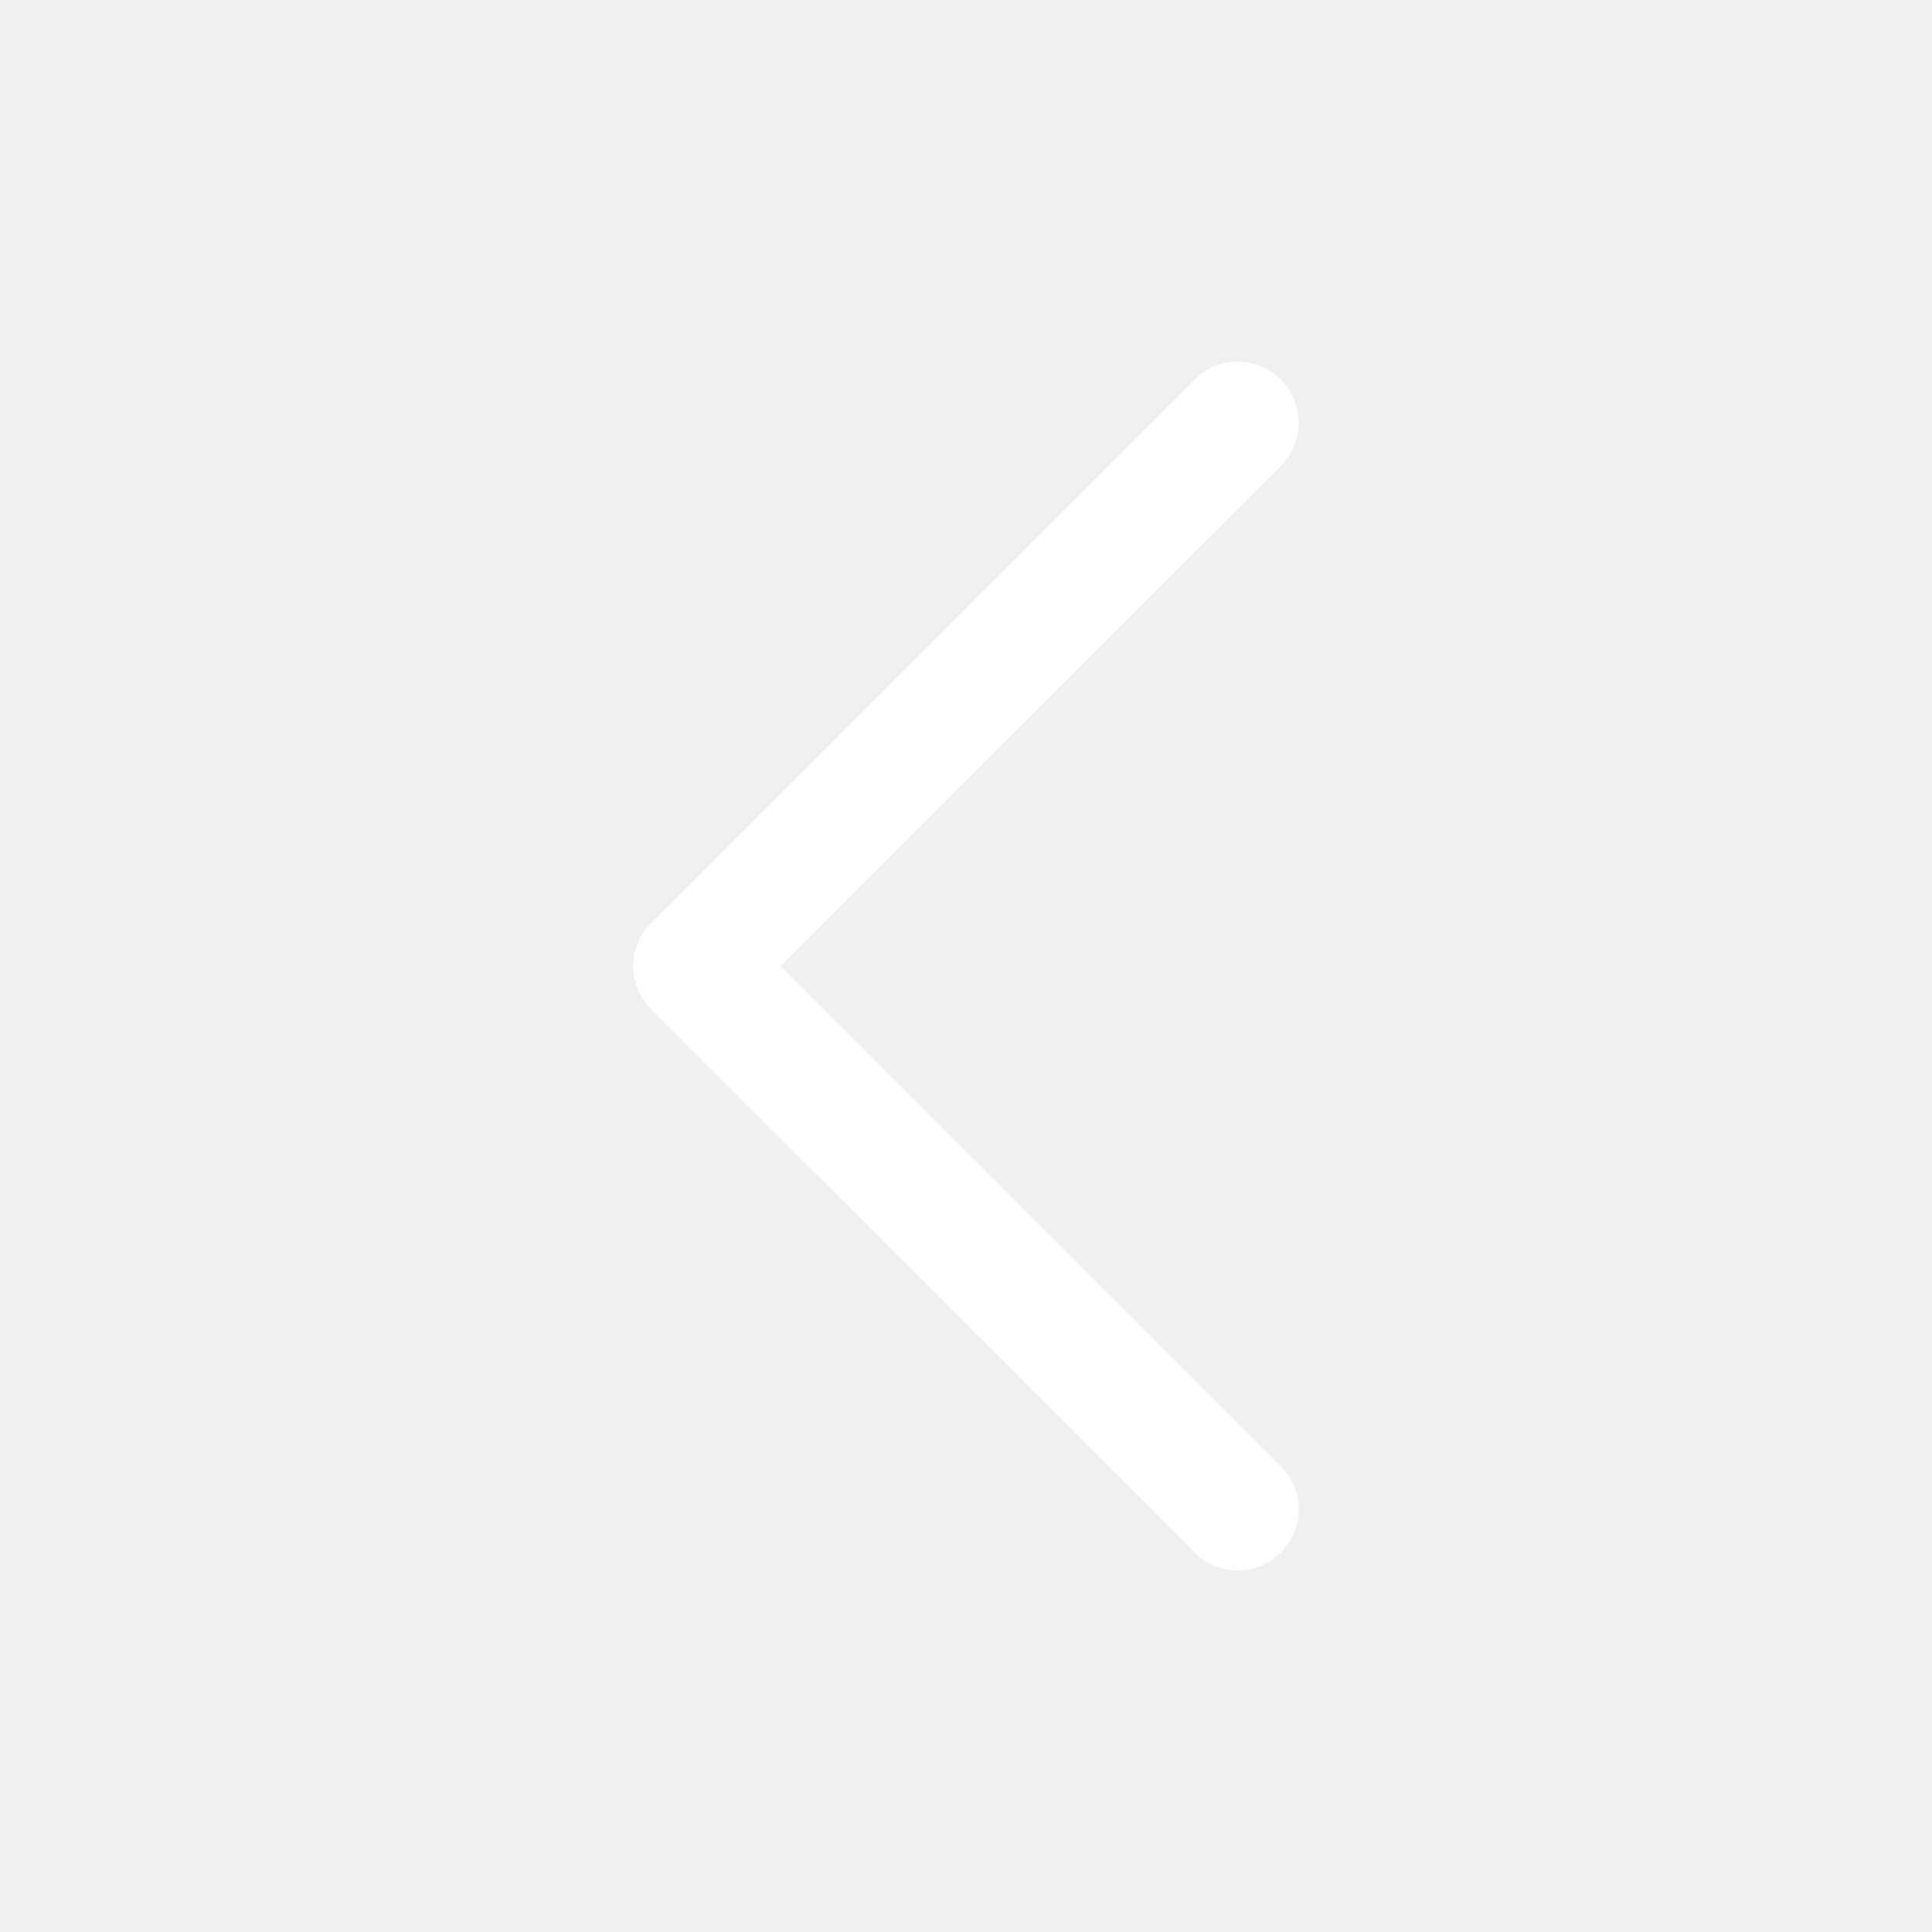
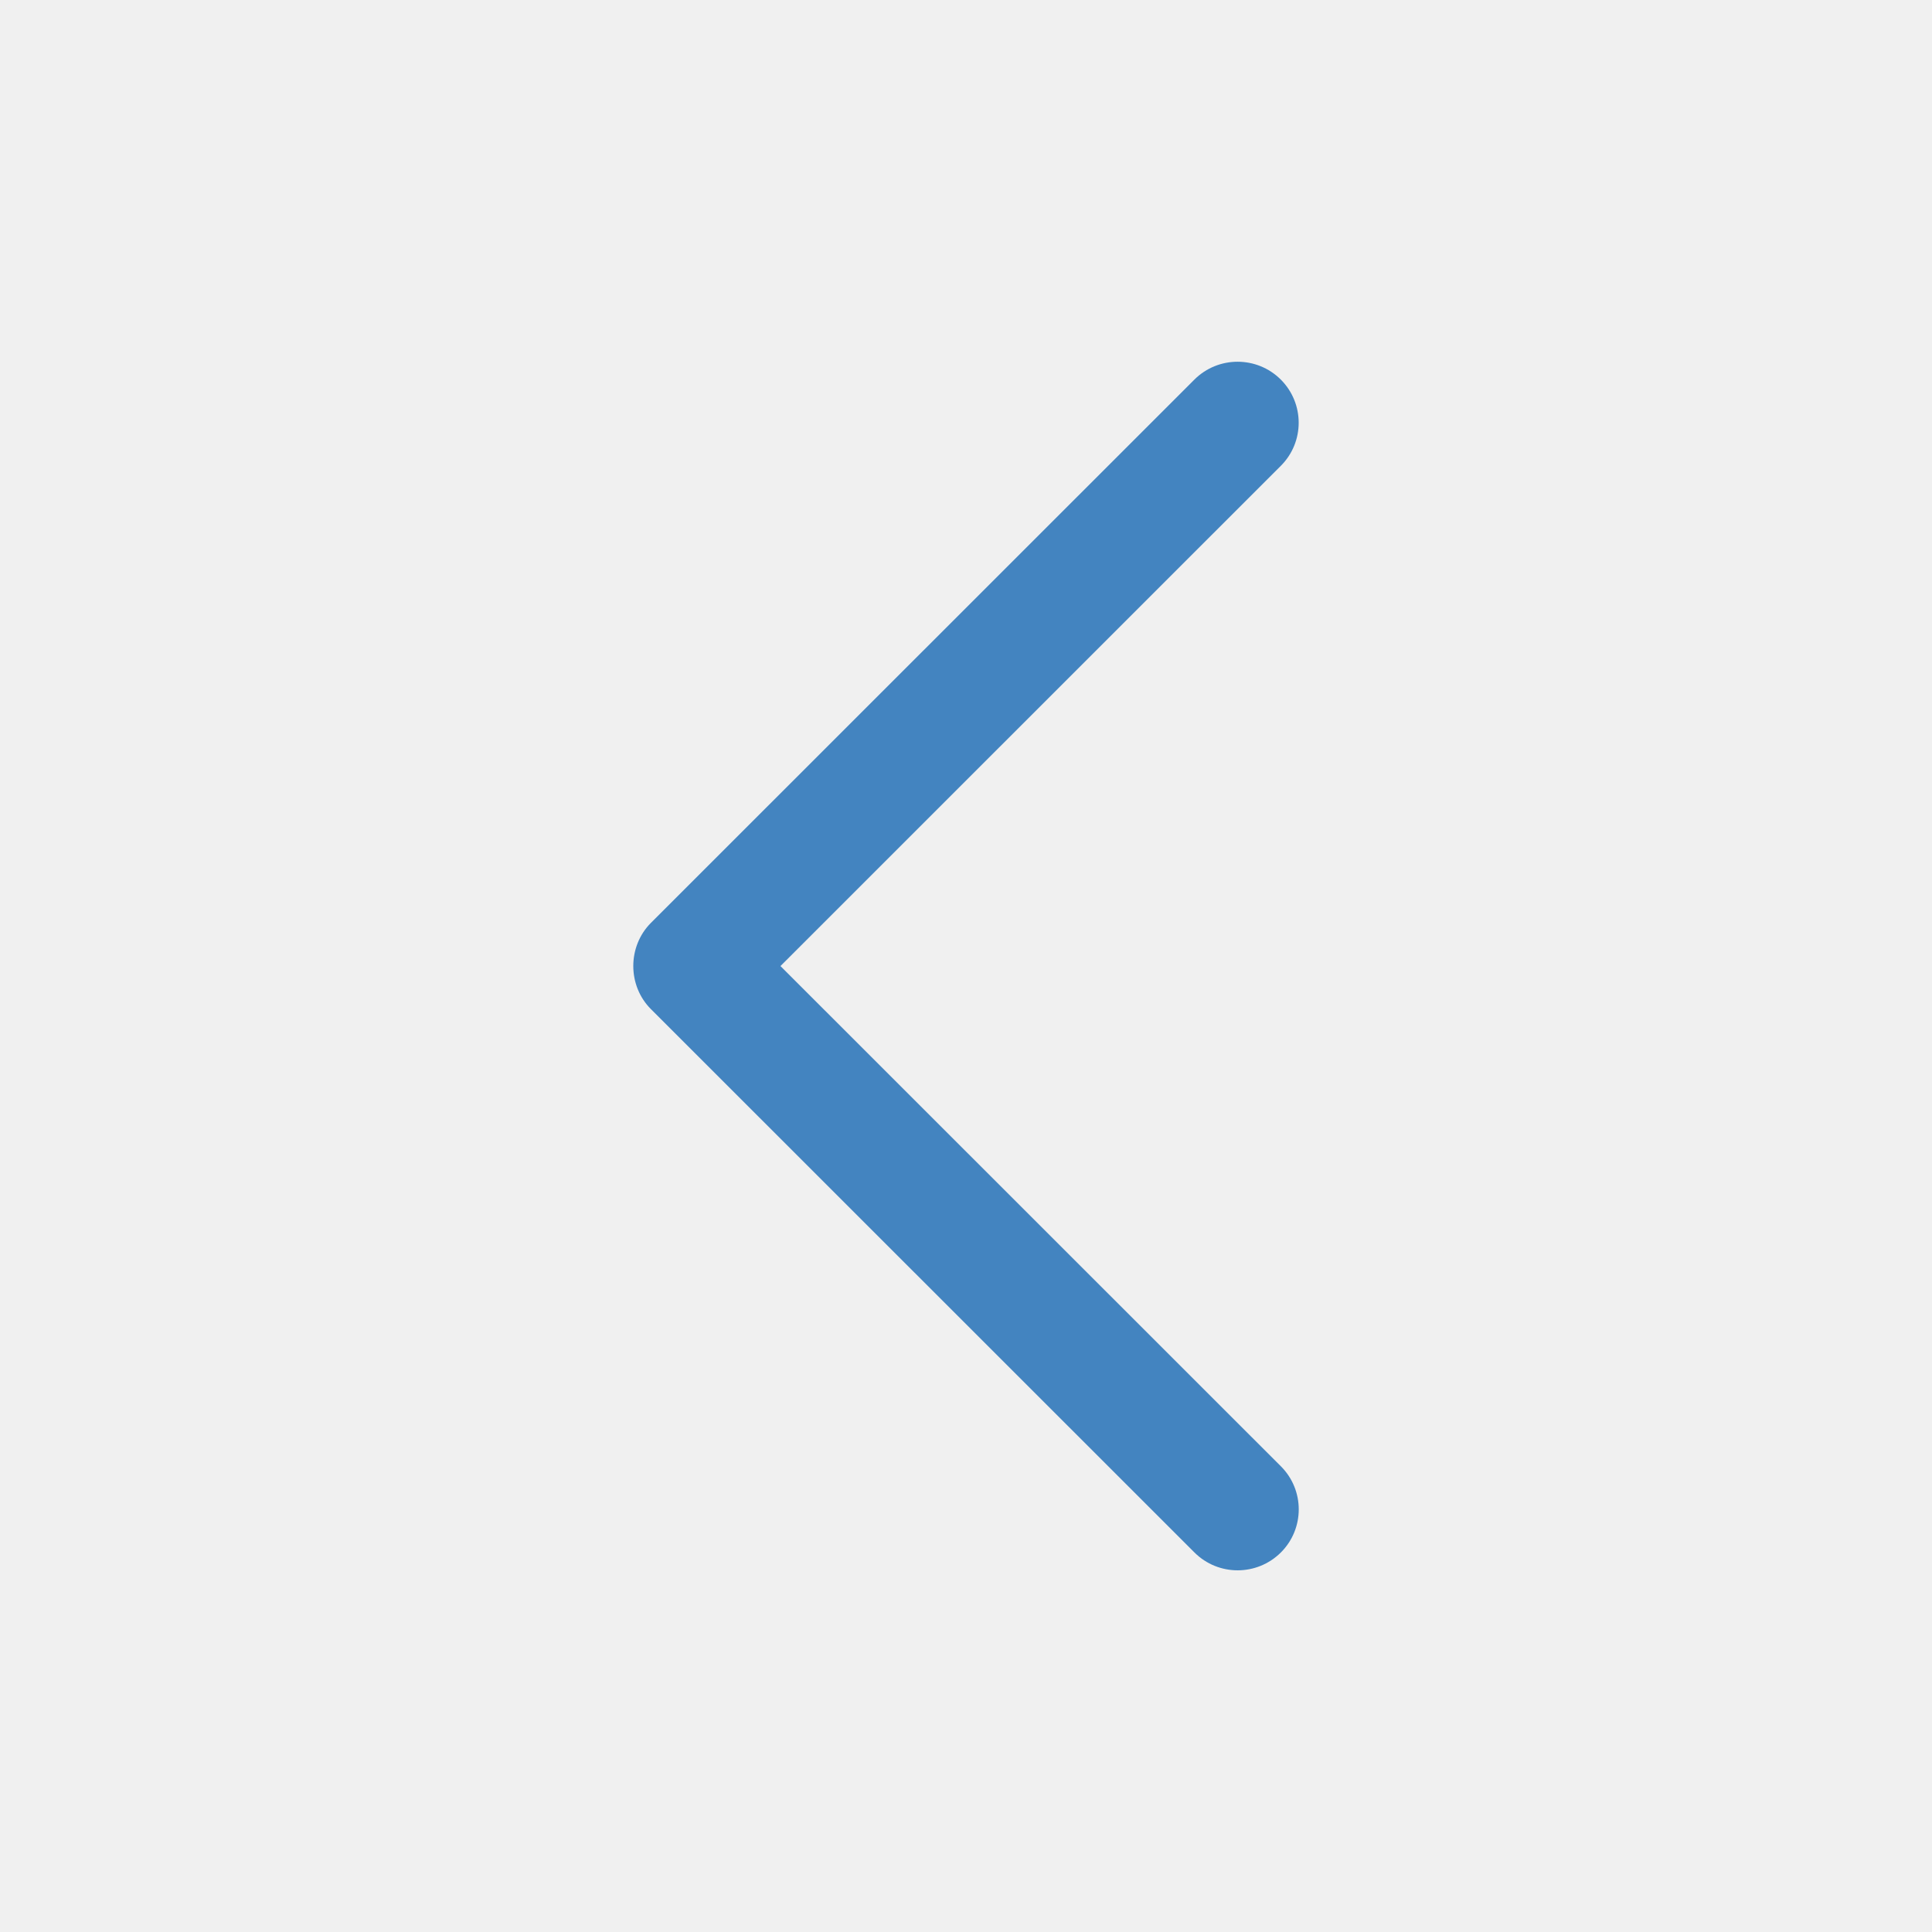
<svg xmlns="http://www.w3.org/2000/svg" width="32" height="32">
  <g>
    <rect fill="none" id="canvas_background" height="402" width="582" y="-1" x="-1" />
  </g>
  <g>
-     <path transform="rotate(180 16,16) " id="Chevron_Right" fill-rule="evenodd" fill="#ffffff" d="m21.218,15.285l-9.002,-8.999c-0.395,-0.394 -1.035,-0.394 -1.431,0c-0.395,0.394 -0.395,1.034 0,1.428l8.288,8.285l-8.287,8.285c-0.395,0.394 -0.395,1.034 0,1.429c0.395,0.394 1.036,0.394 1.431,0l9.002,-8.999c0.389,-0.39 0.389,-1.04 -0.001,-1.429z" clip-rule="evenodd" />
+     <path transform="rotate(180 16,16) " id="Chevron_Right" fill-rule="evenodd" fill="#4384C0" d="m21.218,15.285l-9.002,-8.999c-0.395,-0.394 -1.035,-0.394 -1.431,0c-0.395,0.394 -0.395,1.034 0,1.428l8.288,8.285l-8.287,8.285c-0.395,0.394 -0.395,1.034 0,1.429c0.395,0.394 1.036,0.394 1.431,0l9.002,-8.999c0.389,-0.39 0.389,-1.04 -0.001,-1.429z" clip-rule="evenodd" />
    <g id="svg_1" />
    <g id="svg_2" />
    <g id="svg_3" />
    <g id="svg_4" />
    <g id="svg_5" />
    <g id="svg_6" />
  </g>
</svg>
